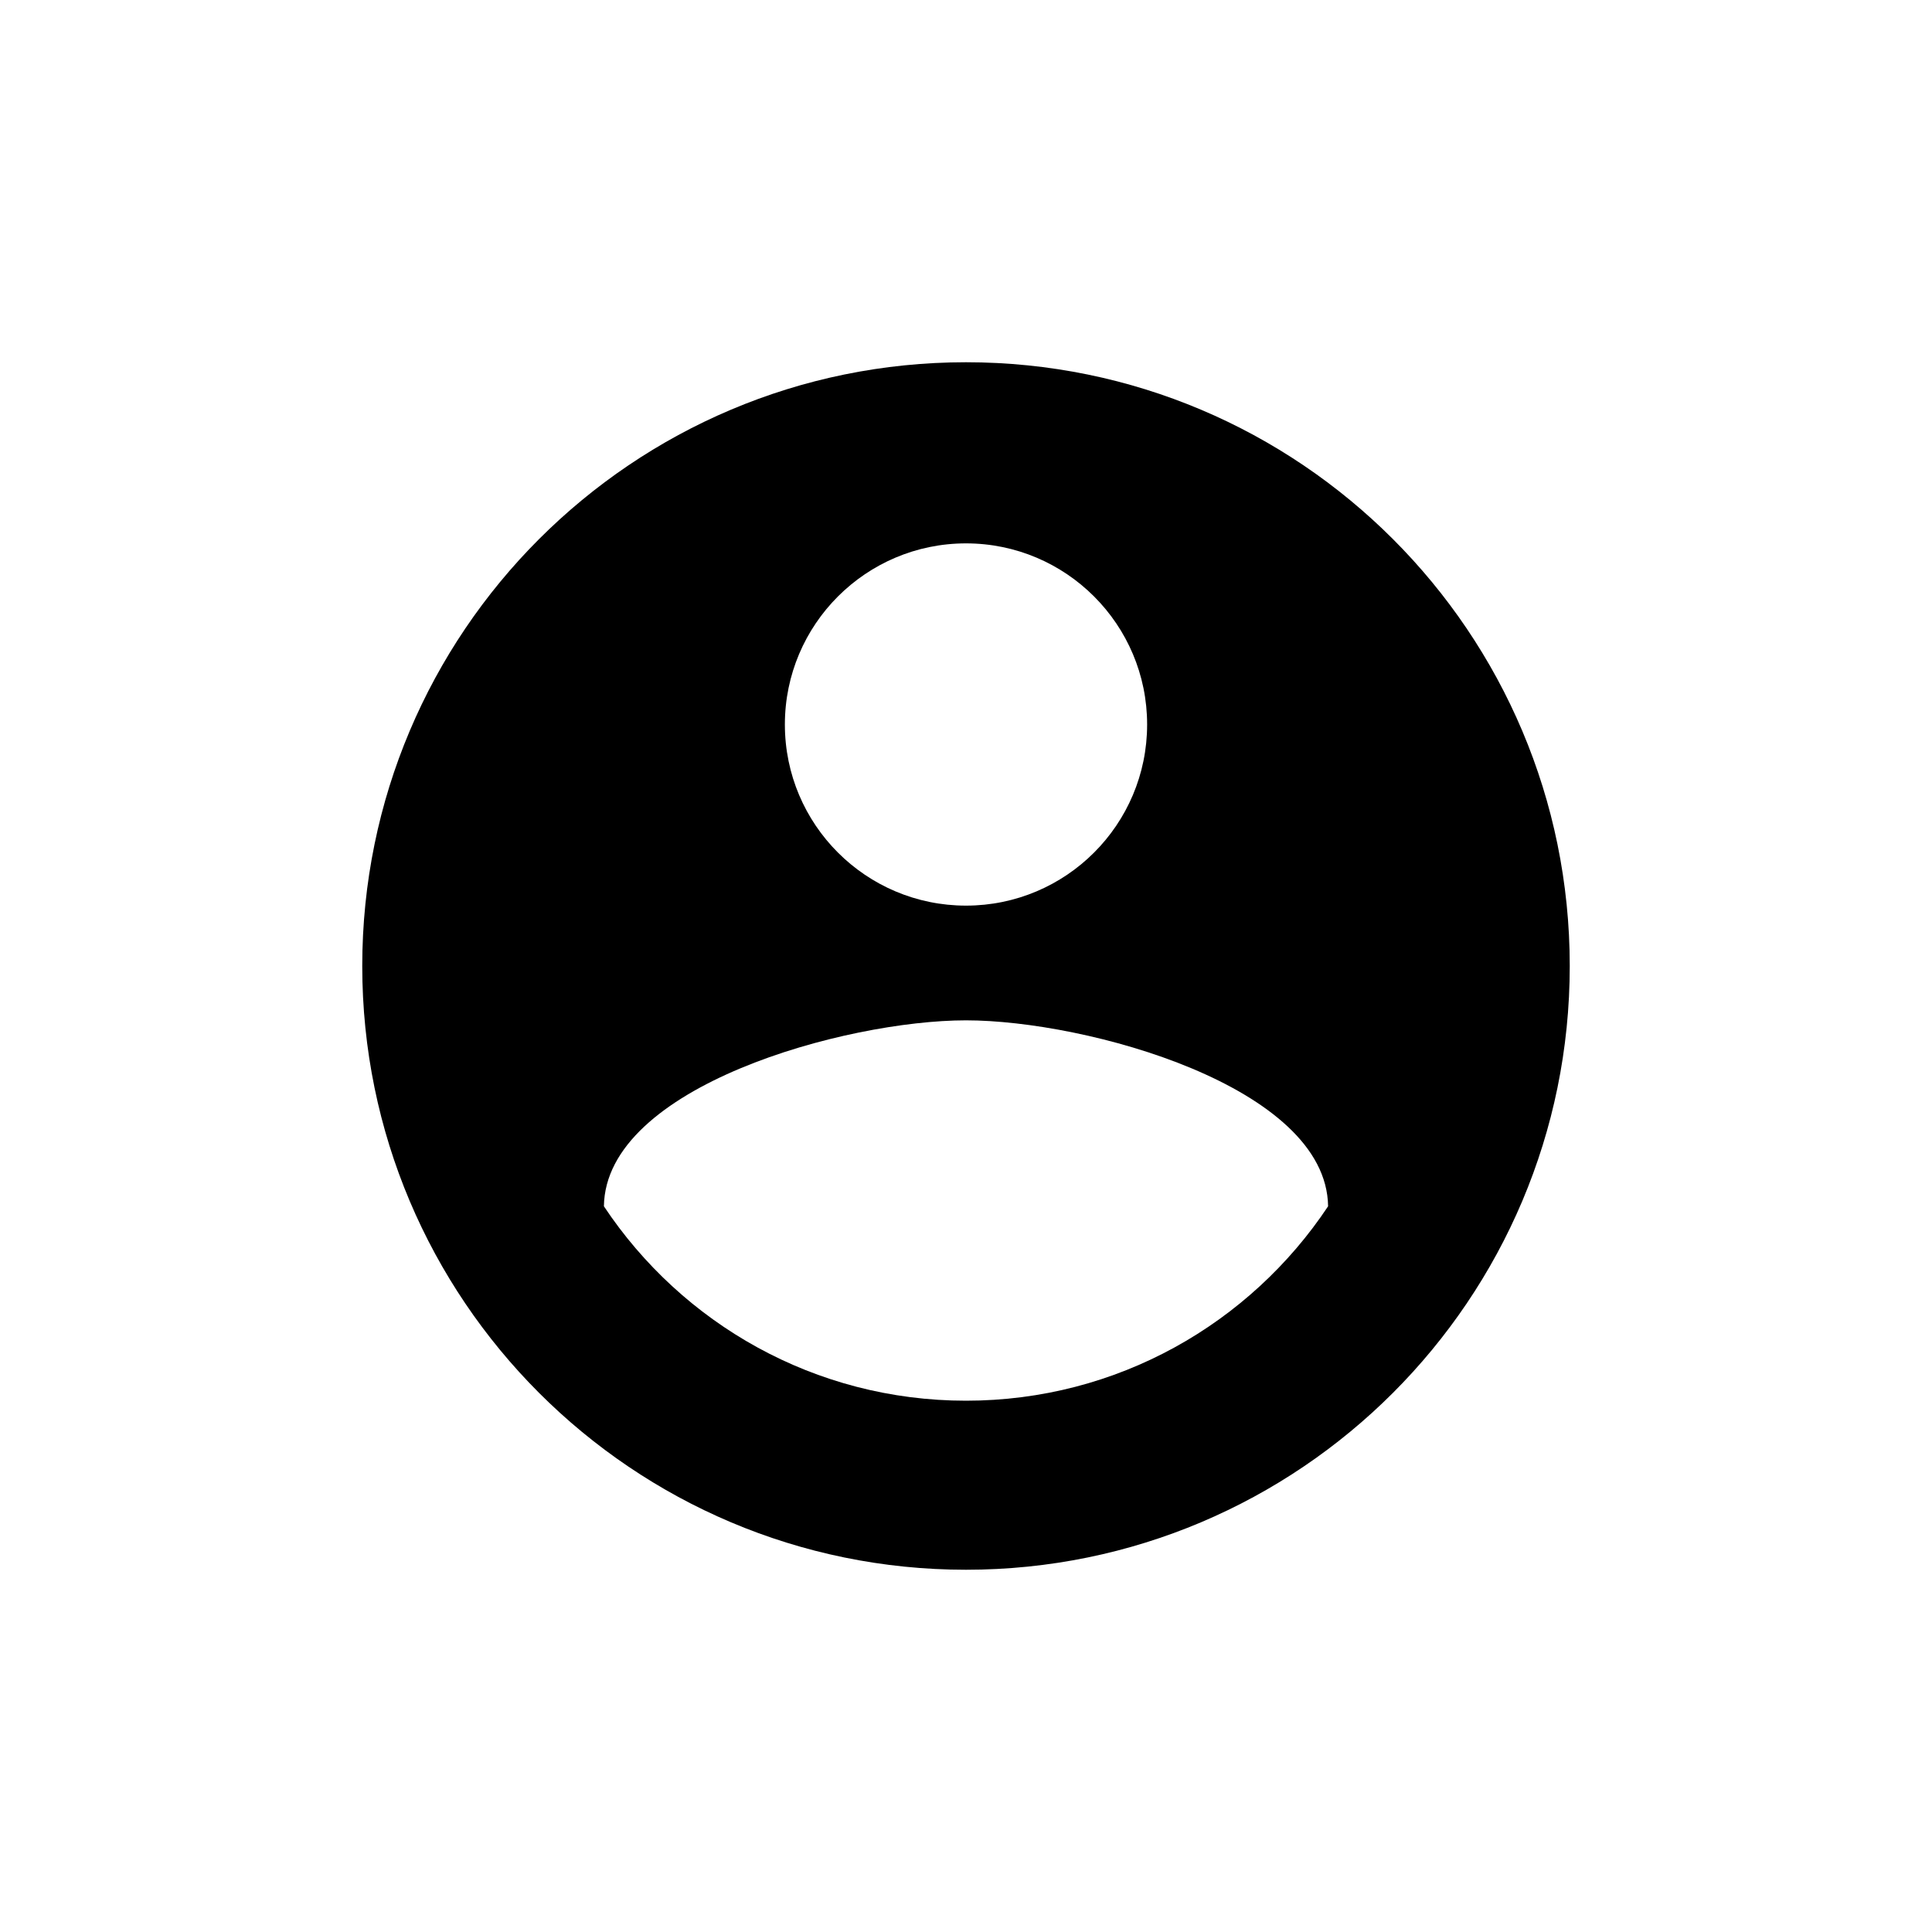
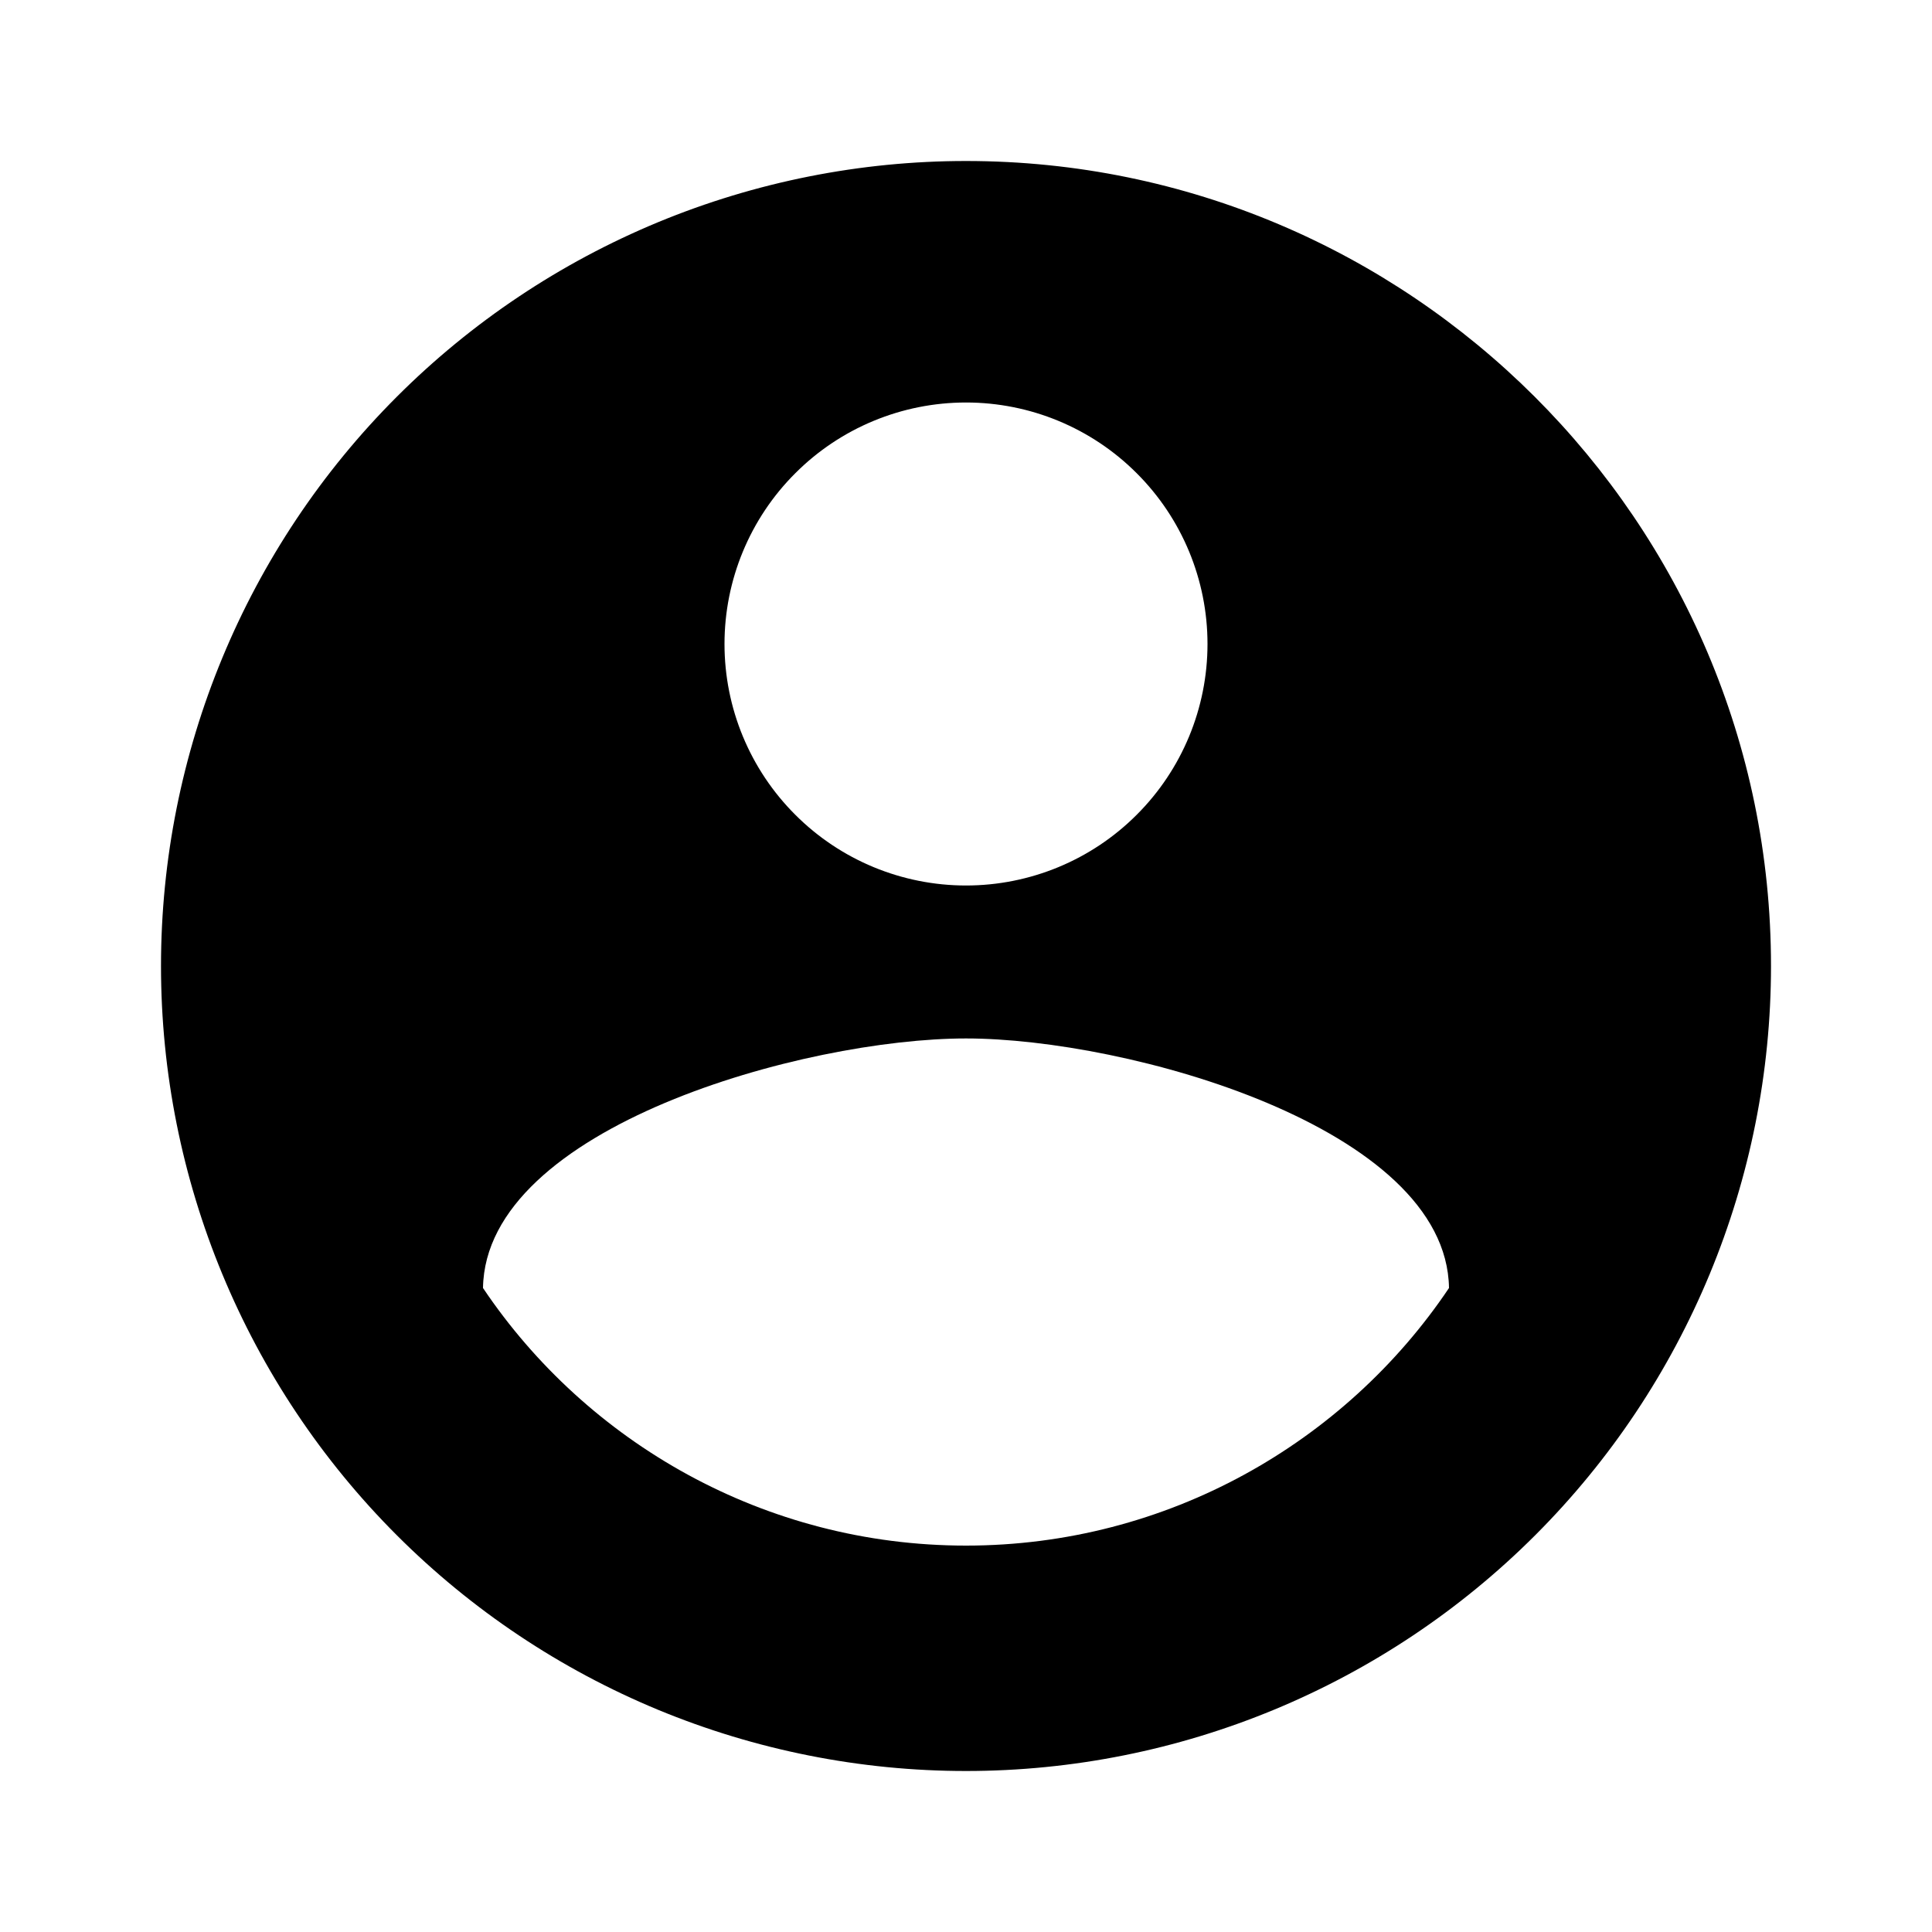
<svg xmlns="http://www.w3.org/2000/svg" width="24" height="24" viewBox="0 0 24 24" fill="none">
-   <path fill-rule="evenodd" clip-rule="evenodd" d="M4.5 12C4.5 7.857 7.858 4.5 12 4.5C16.142 4.5 19.5 7.857 19.5 12C19.5 16.142 16.142 19.5 12 19.5C7.858 19.5 4.5 16.142 4.5 12ZM12 6.75C13.242 6.75 14.25 7.758 14.25 9C14.25 10.243 13.242 11.25 12 11.25C10.758 11.25 9.75 10.243 9.75 9C9.75 7.758 10.758 6.75 12 6.75ZM12 17.4C10.122 17.4 8.47 16.441 7.502 14.985C7.521 13.495 10.505 12.675 12 12.675C13.495 12.675 16.479 13.495 16.498 14.985C15.53 16.441 13.878 17.4 12 17.4Z" fill="black" />
+   <path d="M12 19.2C9.5 19.2 7.29 17.92 6 16C6.03 14 10 12.9 12 12.9C14 12.9 17.97 14 18 16C16.71 17.92 14.5 19.2 12 19.2ZM12 5C12.796 5 13.559 5.316 14.121 5.879C14.684 6.441 15 7.204 15 8C15 8.796 14.684 9.559 14.121 10.121C13.559 10.684 12.796 11 12 11C11.204 11 10.441 10.684 9.879 10.121C9.316 9.559 9 8.796 9 8C9 7.204 9.316 6.441 9.879 5.879C10.441 5.316 11.204 5 12 5V5ZM12 2C10.687 2 9.386 2.259 8.173 2.761C6.96 3.264 5.858 4 4.929 4.929C3.054 6.804 2 9.348 2 12C2 14.652 3.054 17.196 4.929 19.071C5.858 20 6.96 20.736 8.173 21.239C9.386 21.741 10.687 22 12 22C14.652 22 17.196 20.946 19.071 19.071C20.946 17.196 22 14.652 22 12C22 6.47 17.5 2 12 2Z" fill="black" />
</svg>
